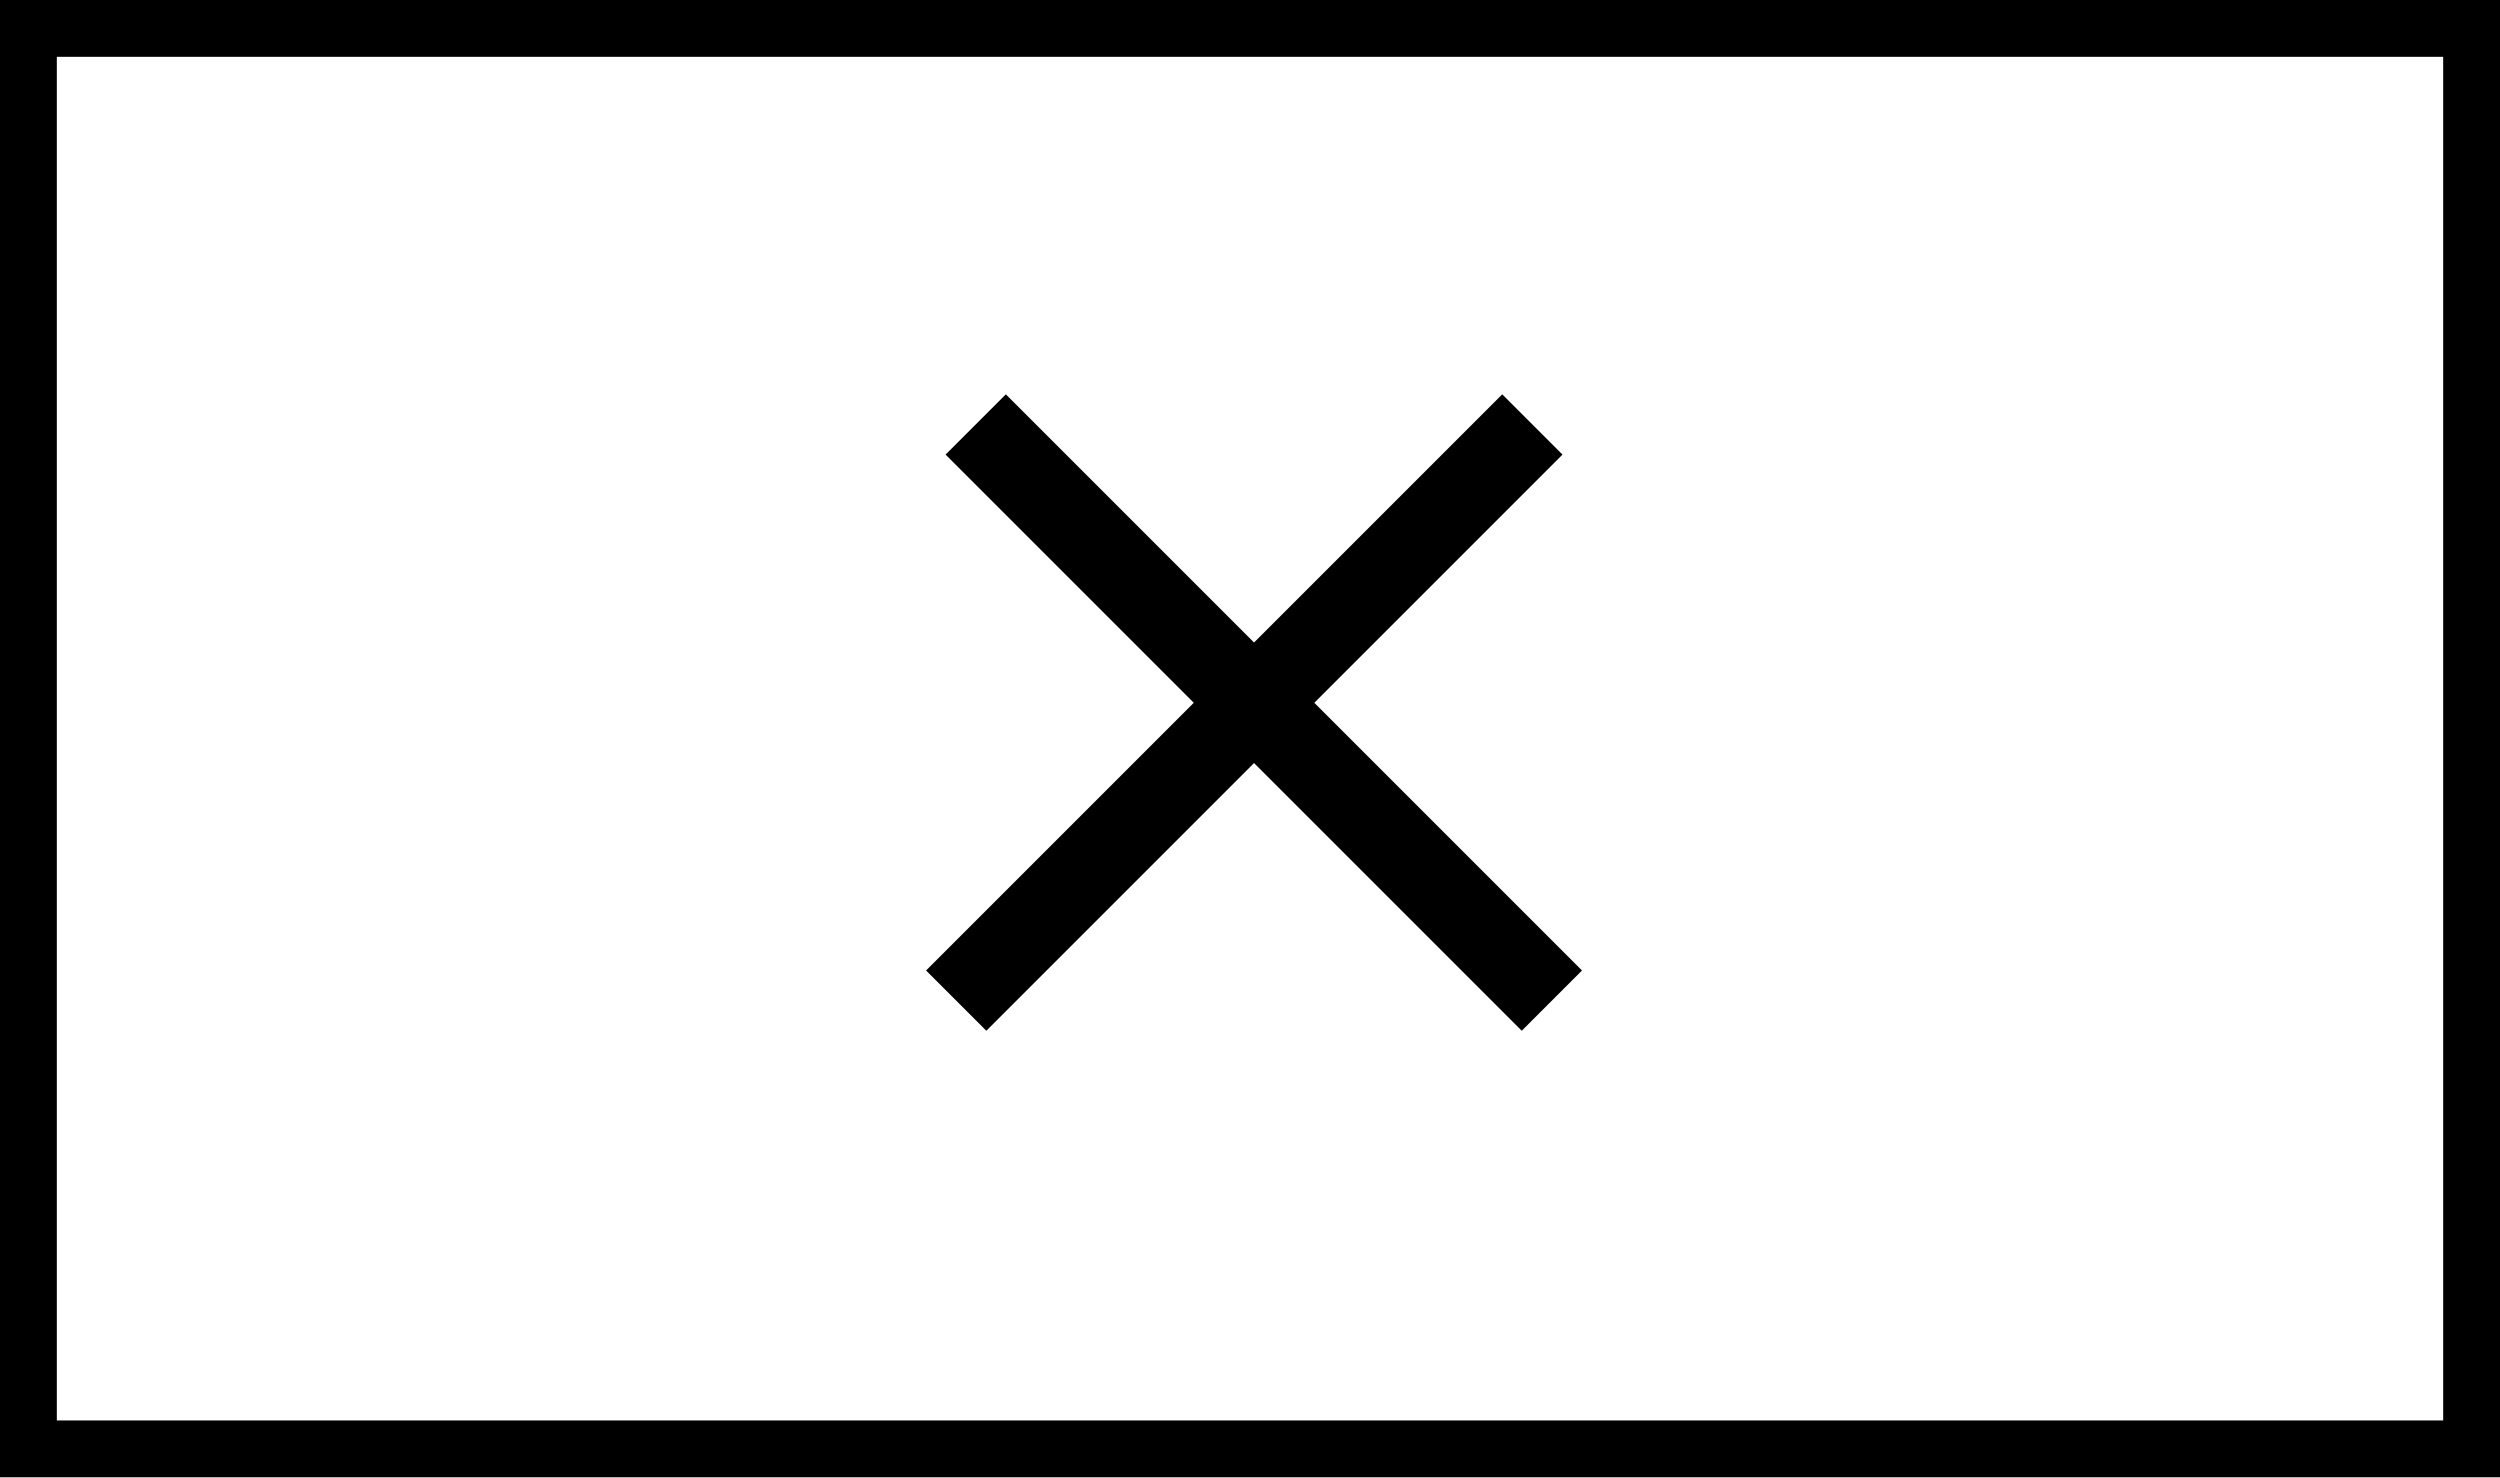
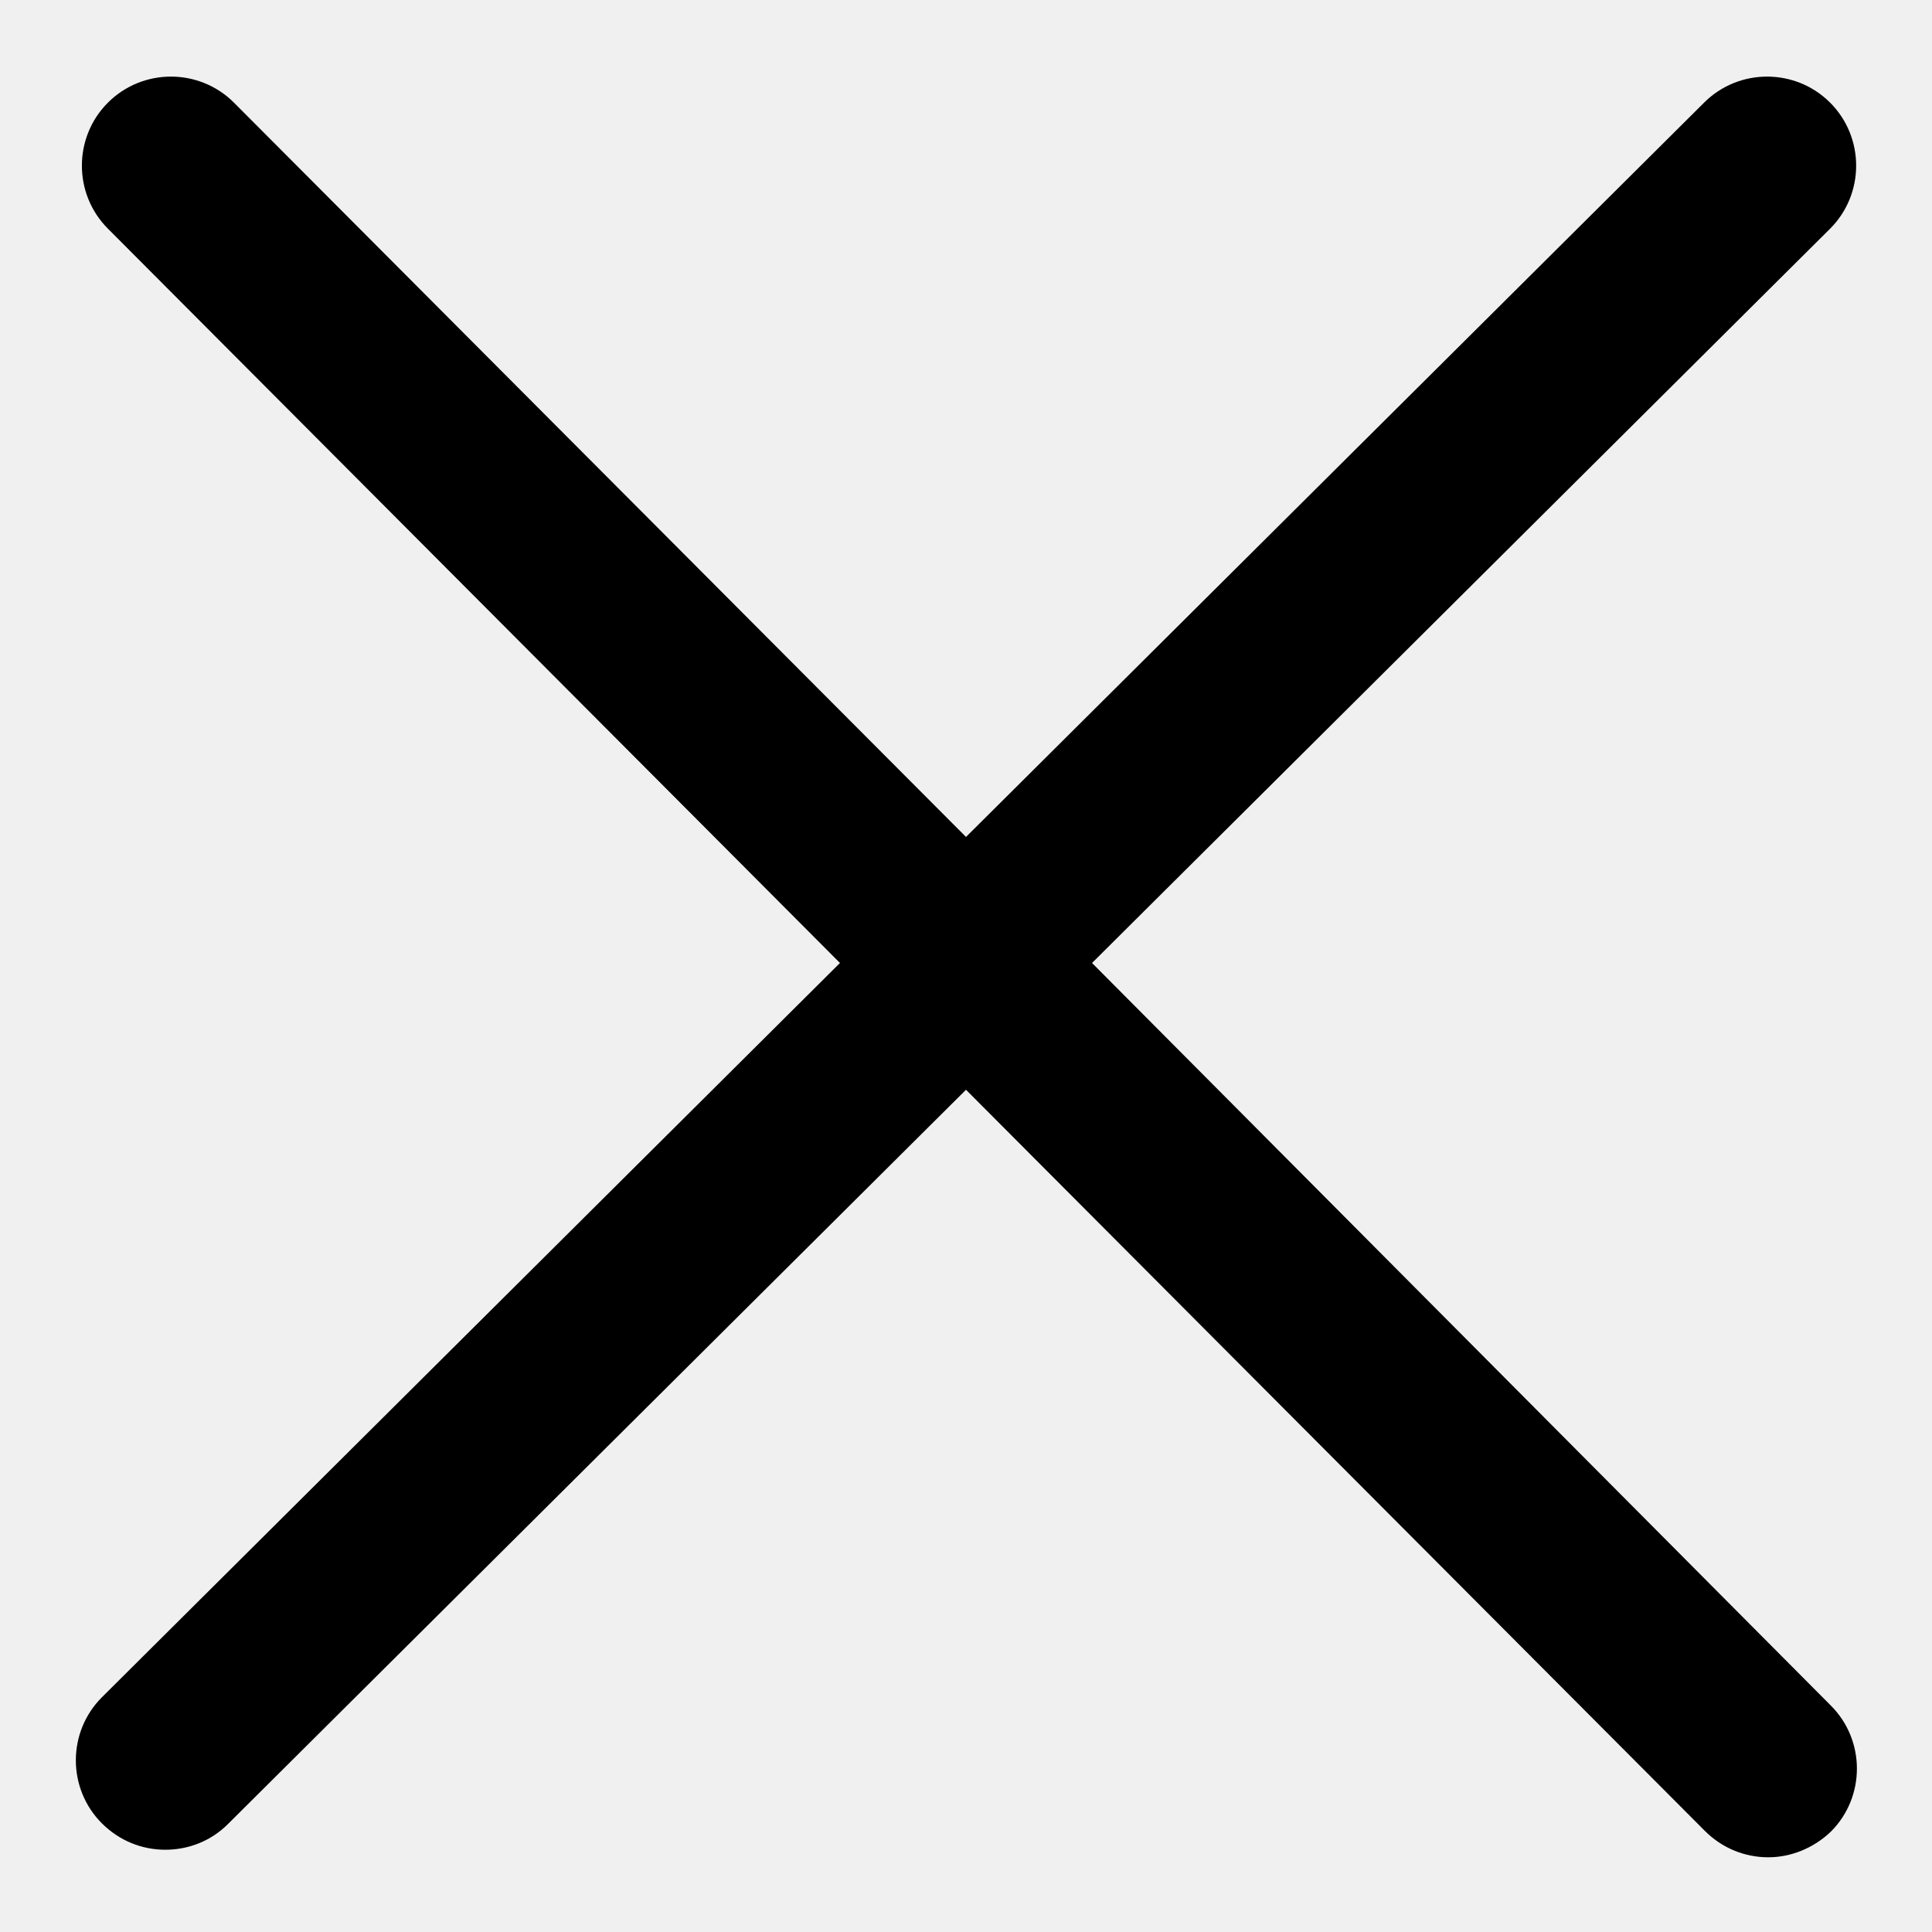
- <svg xmlns="http://www.w3.org/2000/svg" width="88" height="52" viewBox="0 0 88 52" fill="none">
-   <g clip-path="url(#clip0_190_12829)">
-     <rect width="88" height="52" transform="matrix(1 0 0 -1 0 52)" fill="white" />
-     <line x1="34.345" y1="14.941" x2="54.626" y2="35.222" stroke="black" stroke-width="3" />
-     <line x1="33.658" y1="35.222" x2="53.939" y2="14.941" stroke="black" stroke-width="3" />
+ <svg xmlns="http://www.w3.org/2000/svg" version="1.1" x="0px" y="0px" viewBox="0 0 256 256" enable-background="new 0 0 256 256" xml:space="preserve">
+   <g>
+     <g>
+       <path fill="#000000" d="M144.7,127.6l97.8-97.3c4.6-4.6,4.6-12.1,0-16.7c-4.6-4.6-12.1-4.6-16.7,0L128,110.9L31,13.6c-4.6-4.6-12.1-4.6-16.7,0c-4.6,4.6-4.6,12.1,0,16.7l97,97.3l-97.8,97.3c-4.6,4.6-4.6,12.1,0,16.7c2.3,2.3,5.3,3.5,8.4,3.5c3,0,6-1.1,8.3-3.4l97.8-97.3l97.9,98.2c2.3,2.3,5.3,3.5,8.4,3.5c3,0,6-1.2,8.3-3.4c4.6-4.6,4.6-12.1,0-16.7L144.7,127.6L144.7,127.6z" />
+     </g>
  </g>
-   <rect x="1" y="1" width="86" height="50" stroke="black" stroke-width="2" />
-   <defs>
-     <clipPath id="clip0_190_12829">
-       <rect width="88" height="52" fill="white" />
-     </clipPath>
-   </defs>
</svg>
